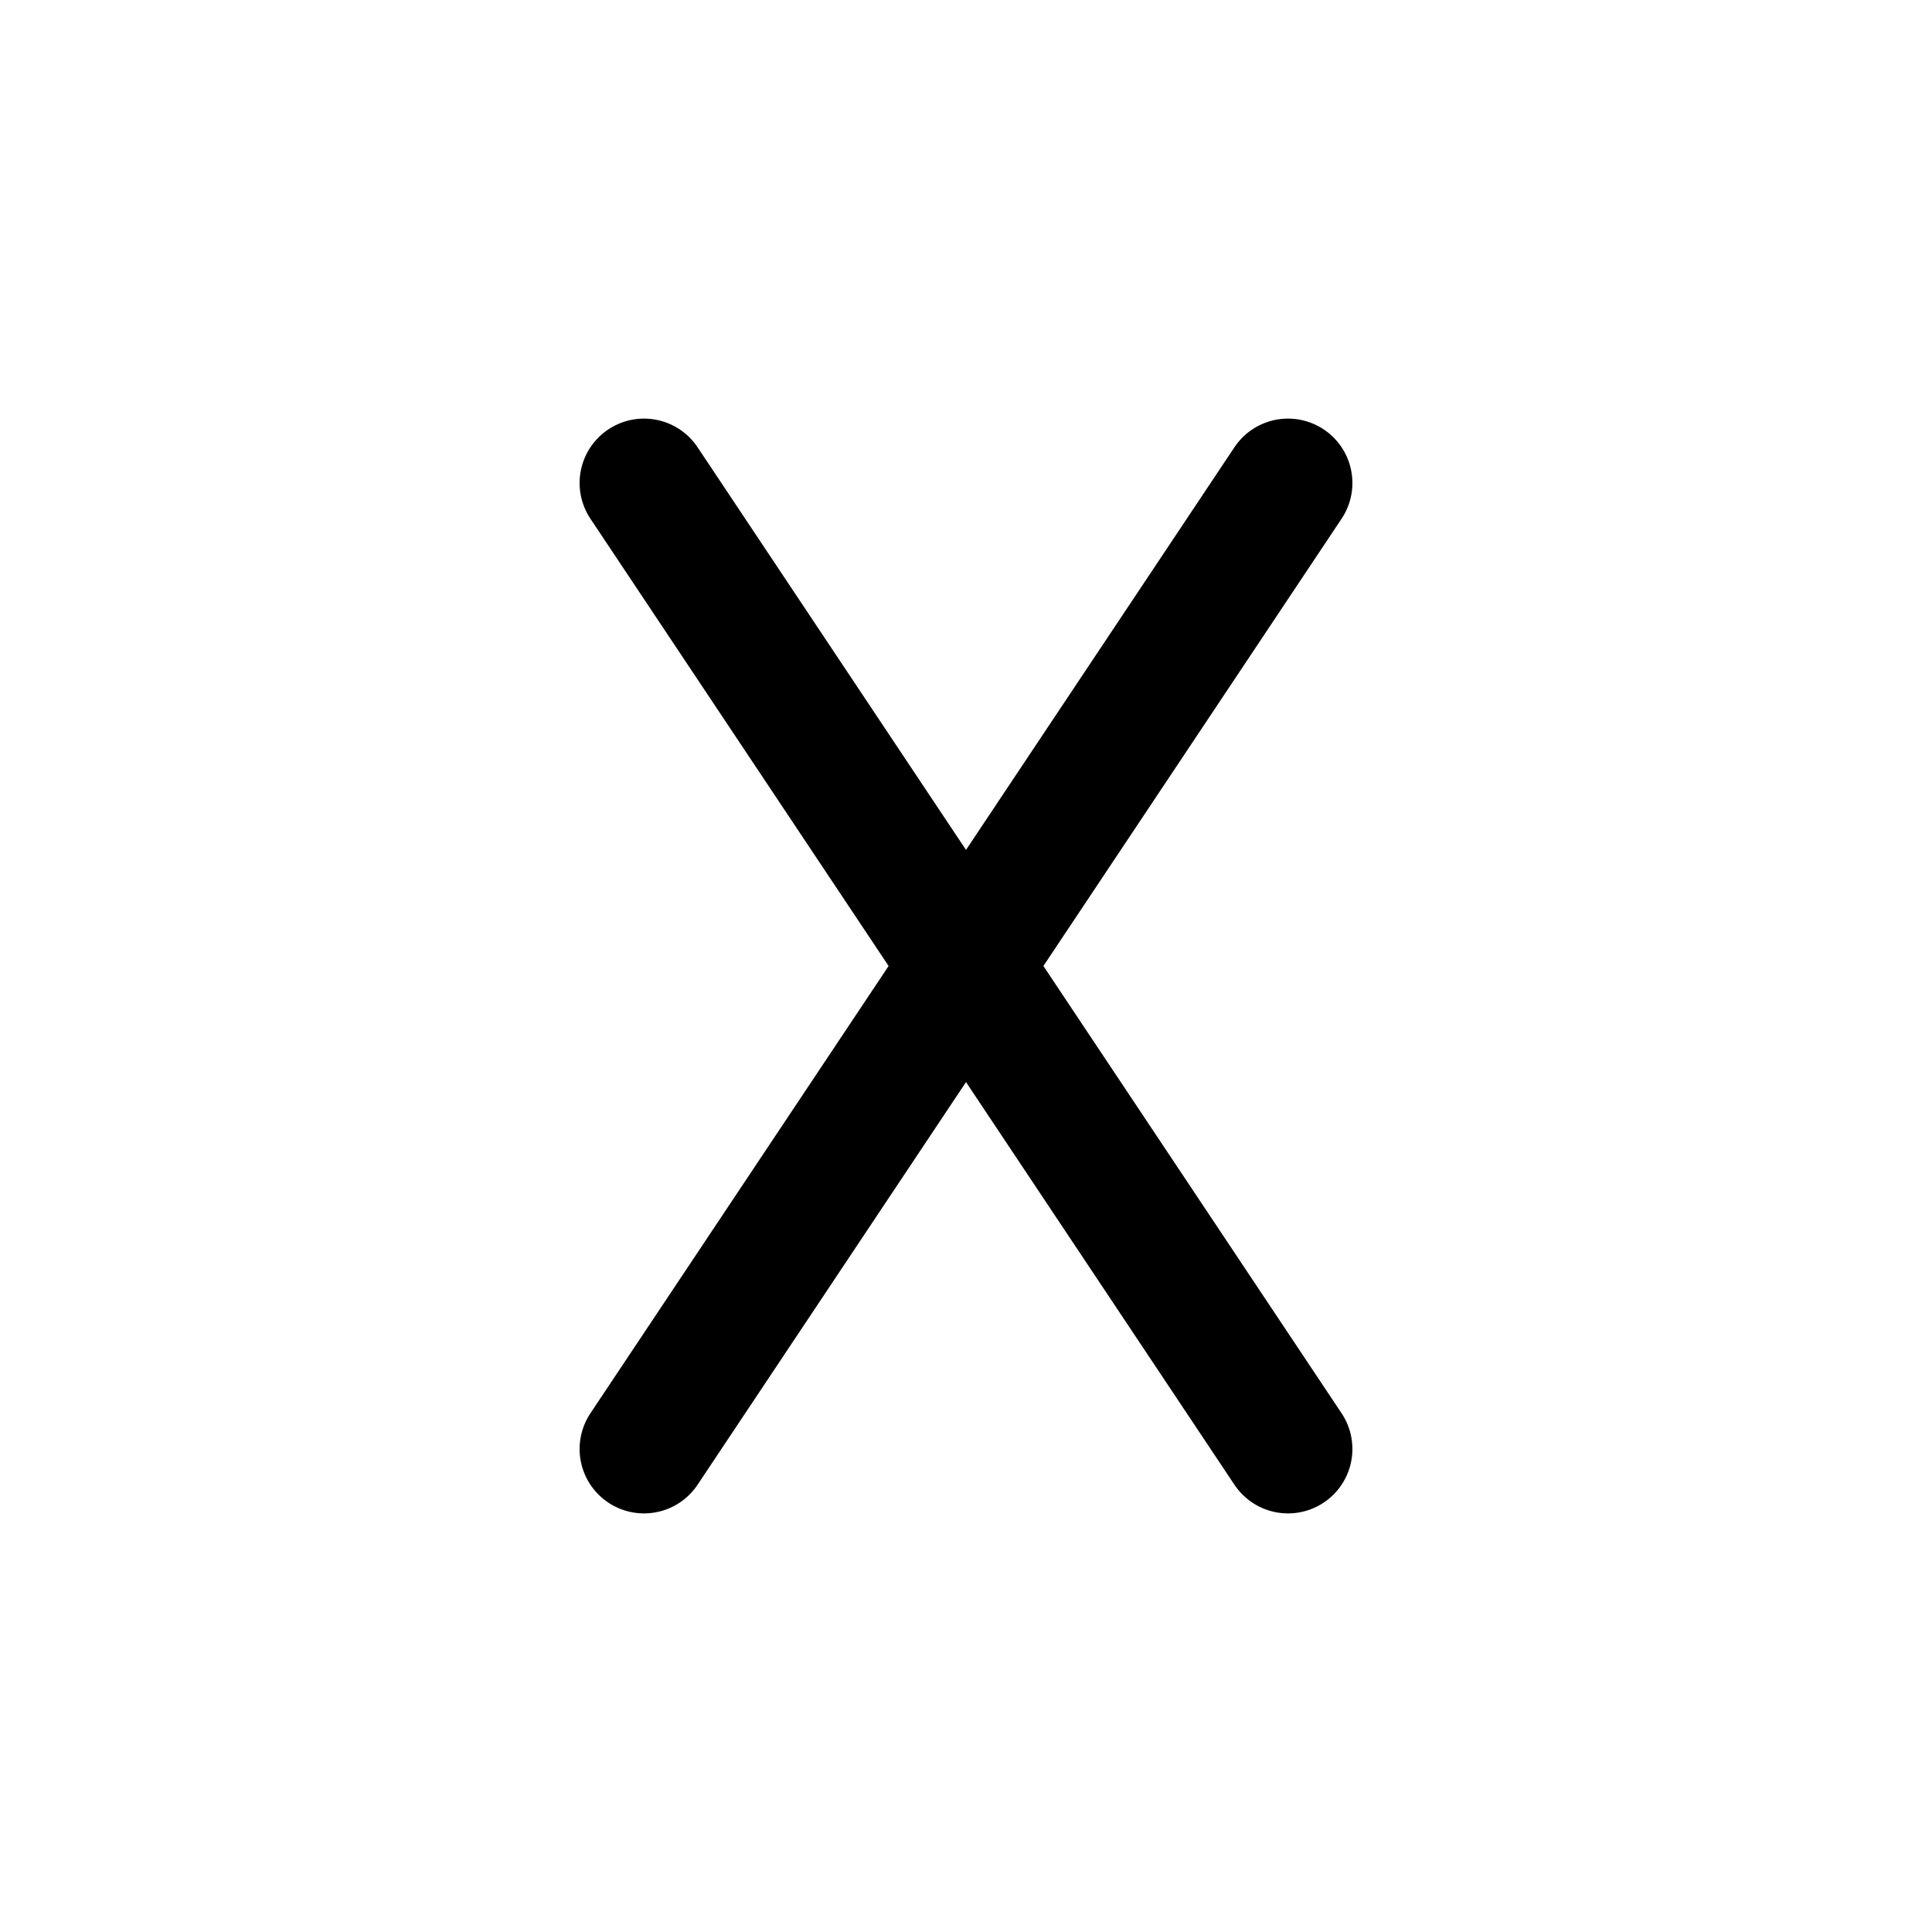
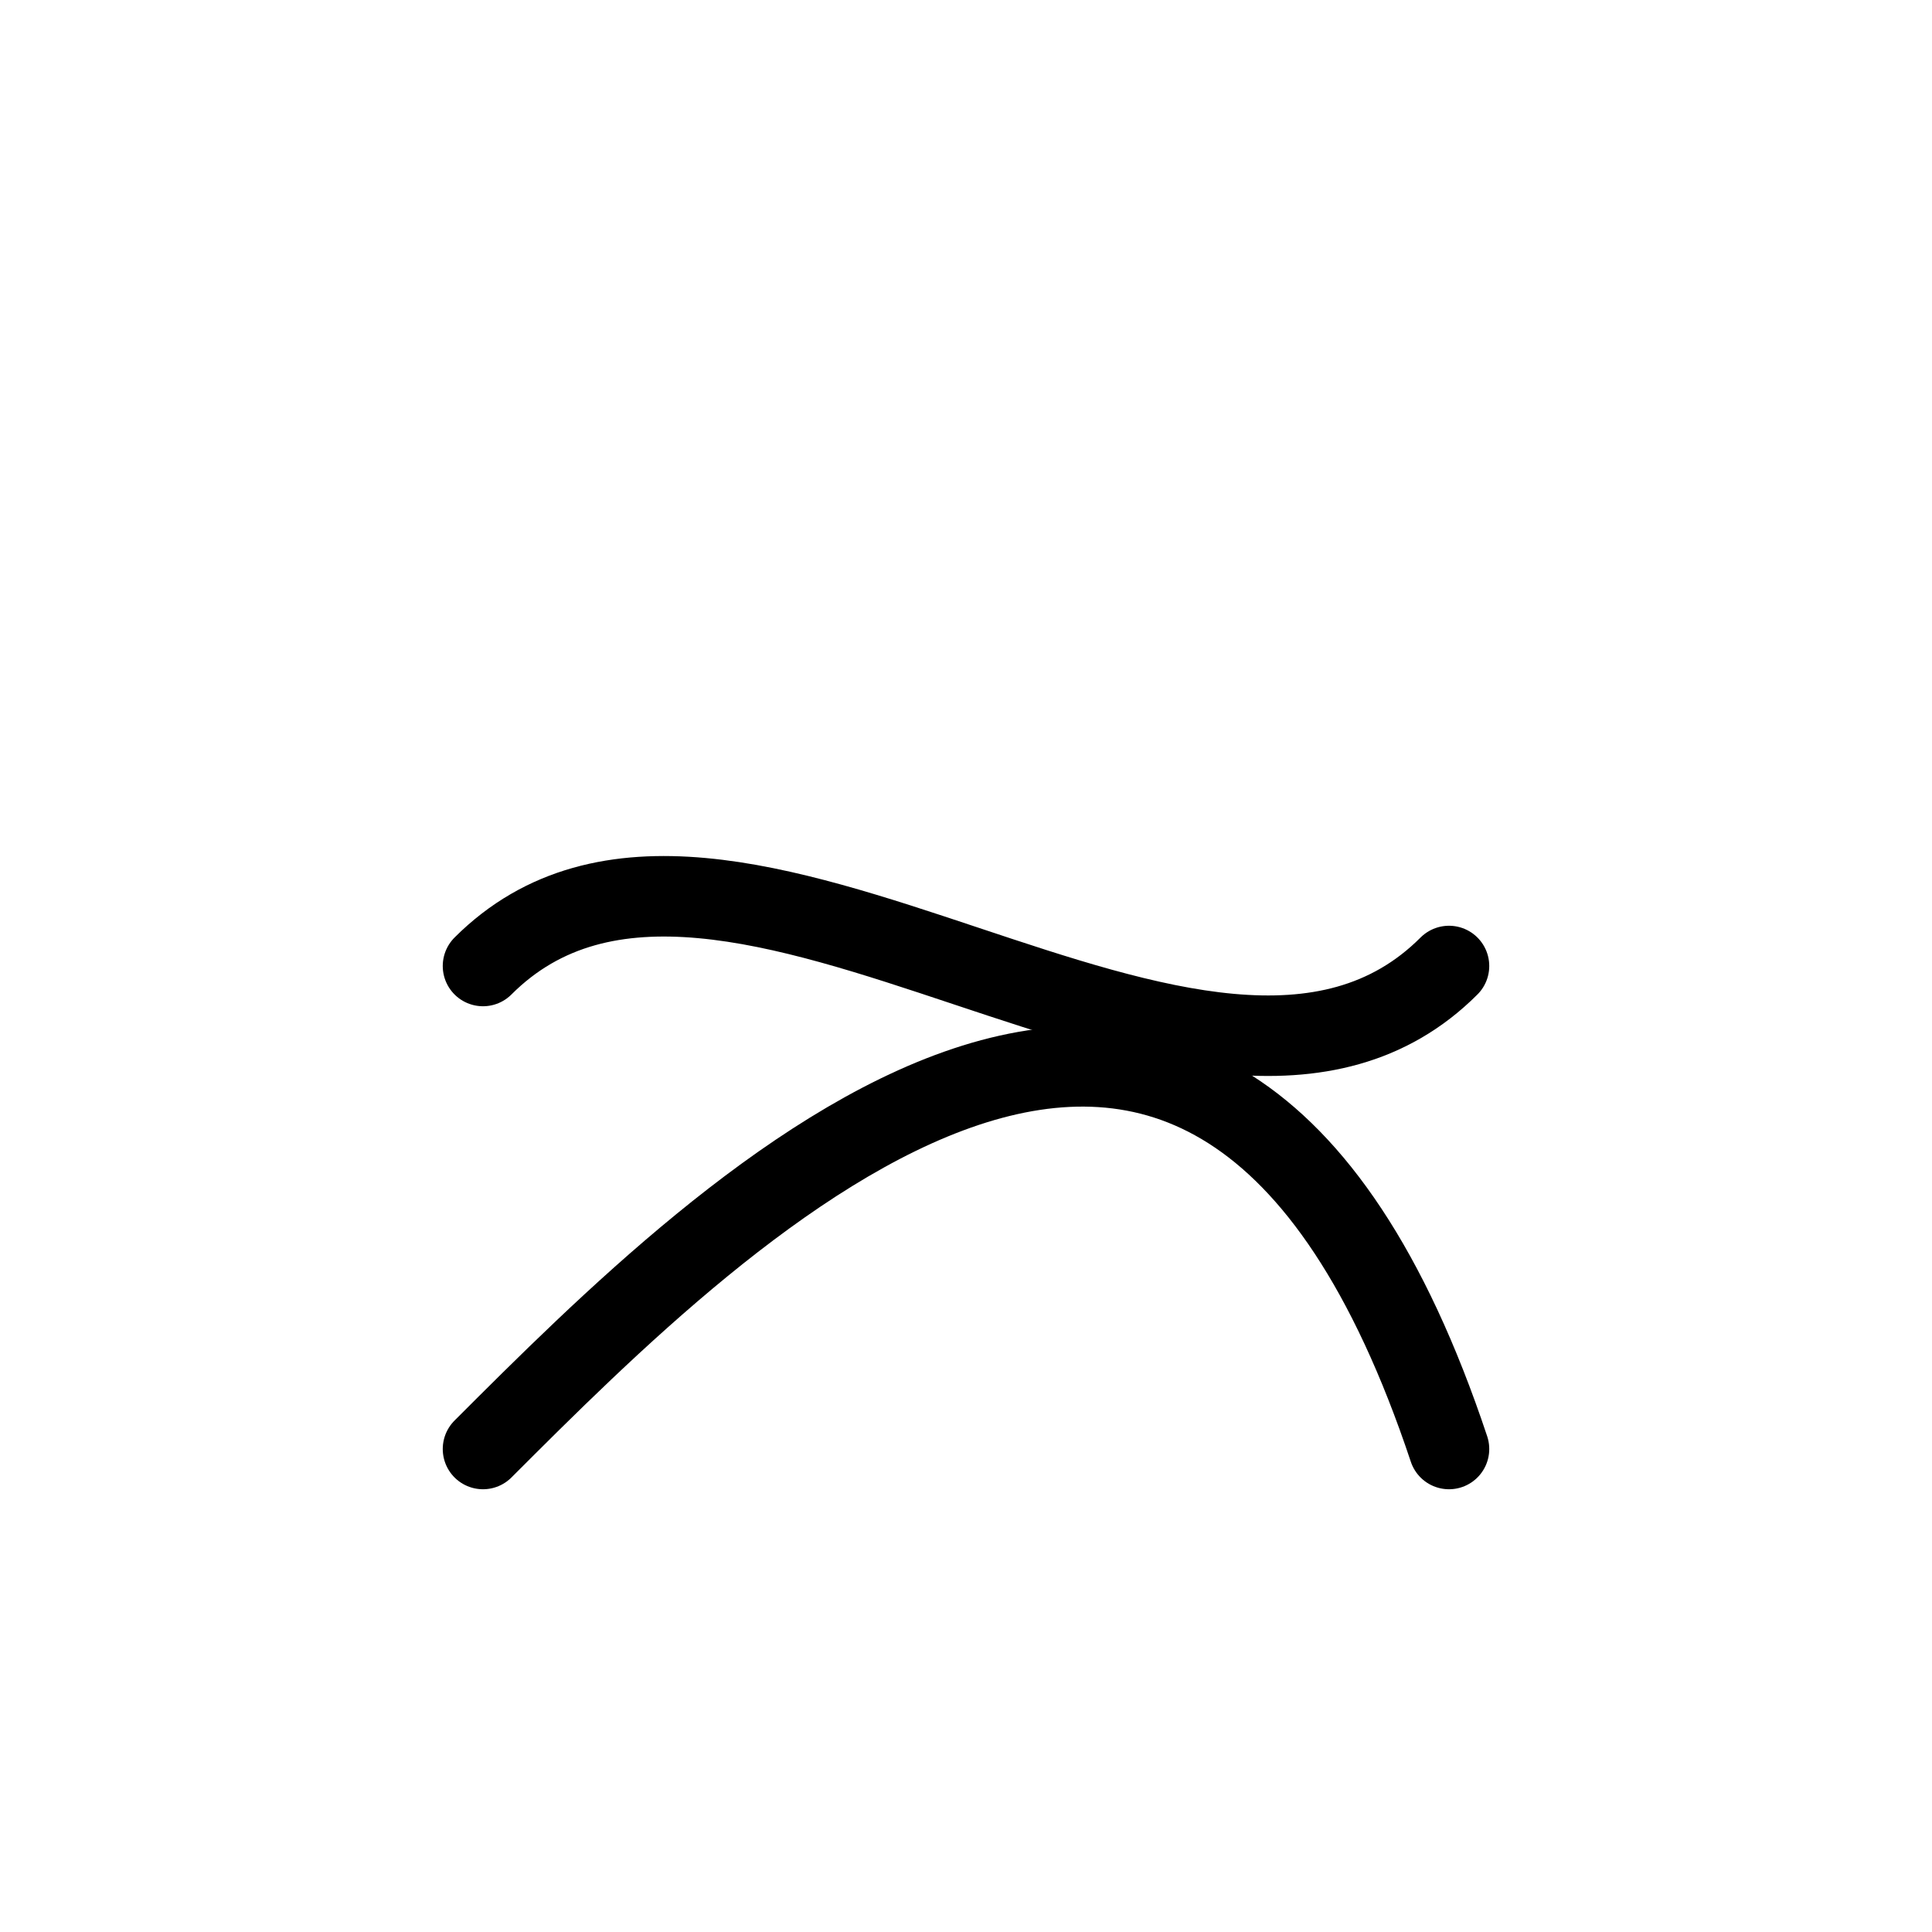
- <svg xmlns="http://www.w3.org/2000/svg" width="240" height="240" viewBox="0 0 240 240">
-   <g fill="none" stroke="#000" stroke-width="16" stroke-linecap="round" stroke-linejoin="round">
-     <path d="M 80.000 60.000 L 160.000 180.000" />
-     <path d="M 80.000 180.000 L 160.000 60.000" />
+ <svg xmlns="http://www.w3.org/2000/svg" viewBox="0 0 240 240" width="240" height="240">
+   <g fill="none" stroke="#000" stroke-width="10" stroke-linecap="round" stroke-linejoin="round">
+     <path d="M 60.00 120.00 C 90.00 90.00, 150.00 150.00, 180.00 120.00" />
+     <path d="M 60.00 180.00 C 90.00 150.00, 150.00 90.00, 180.00 180.00" />
  </g>
</svg>
